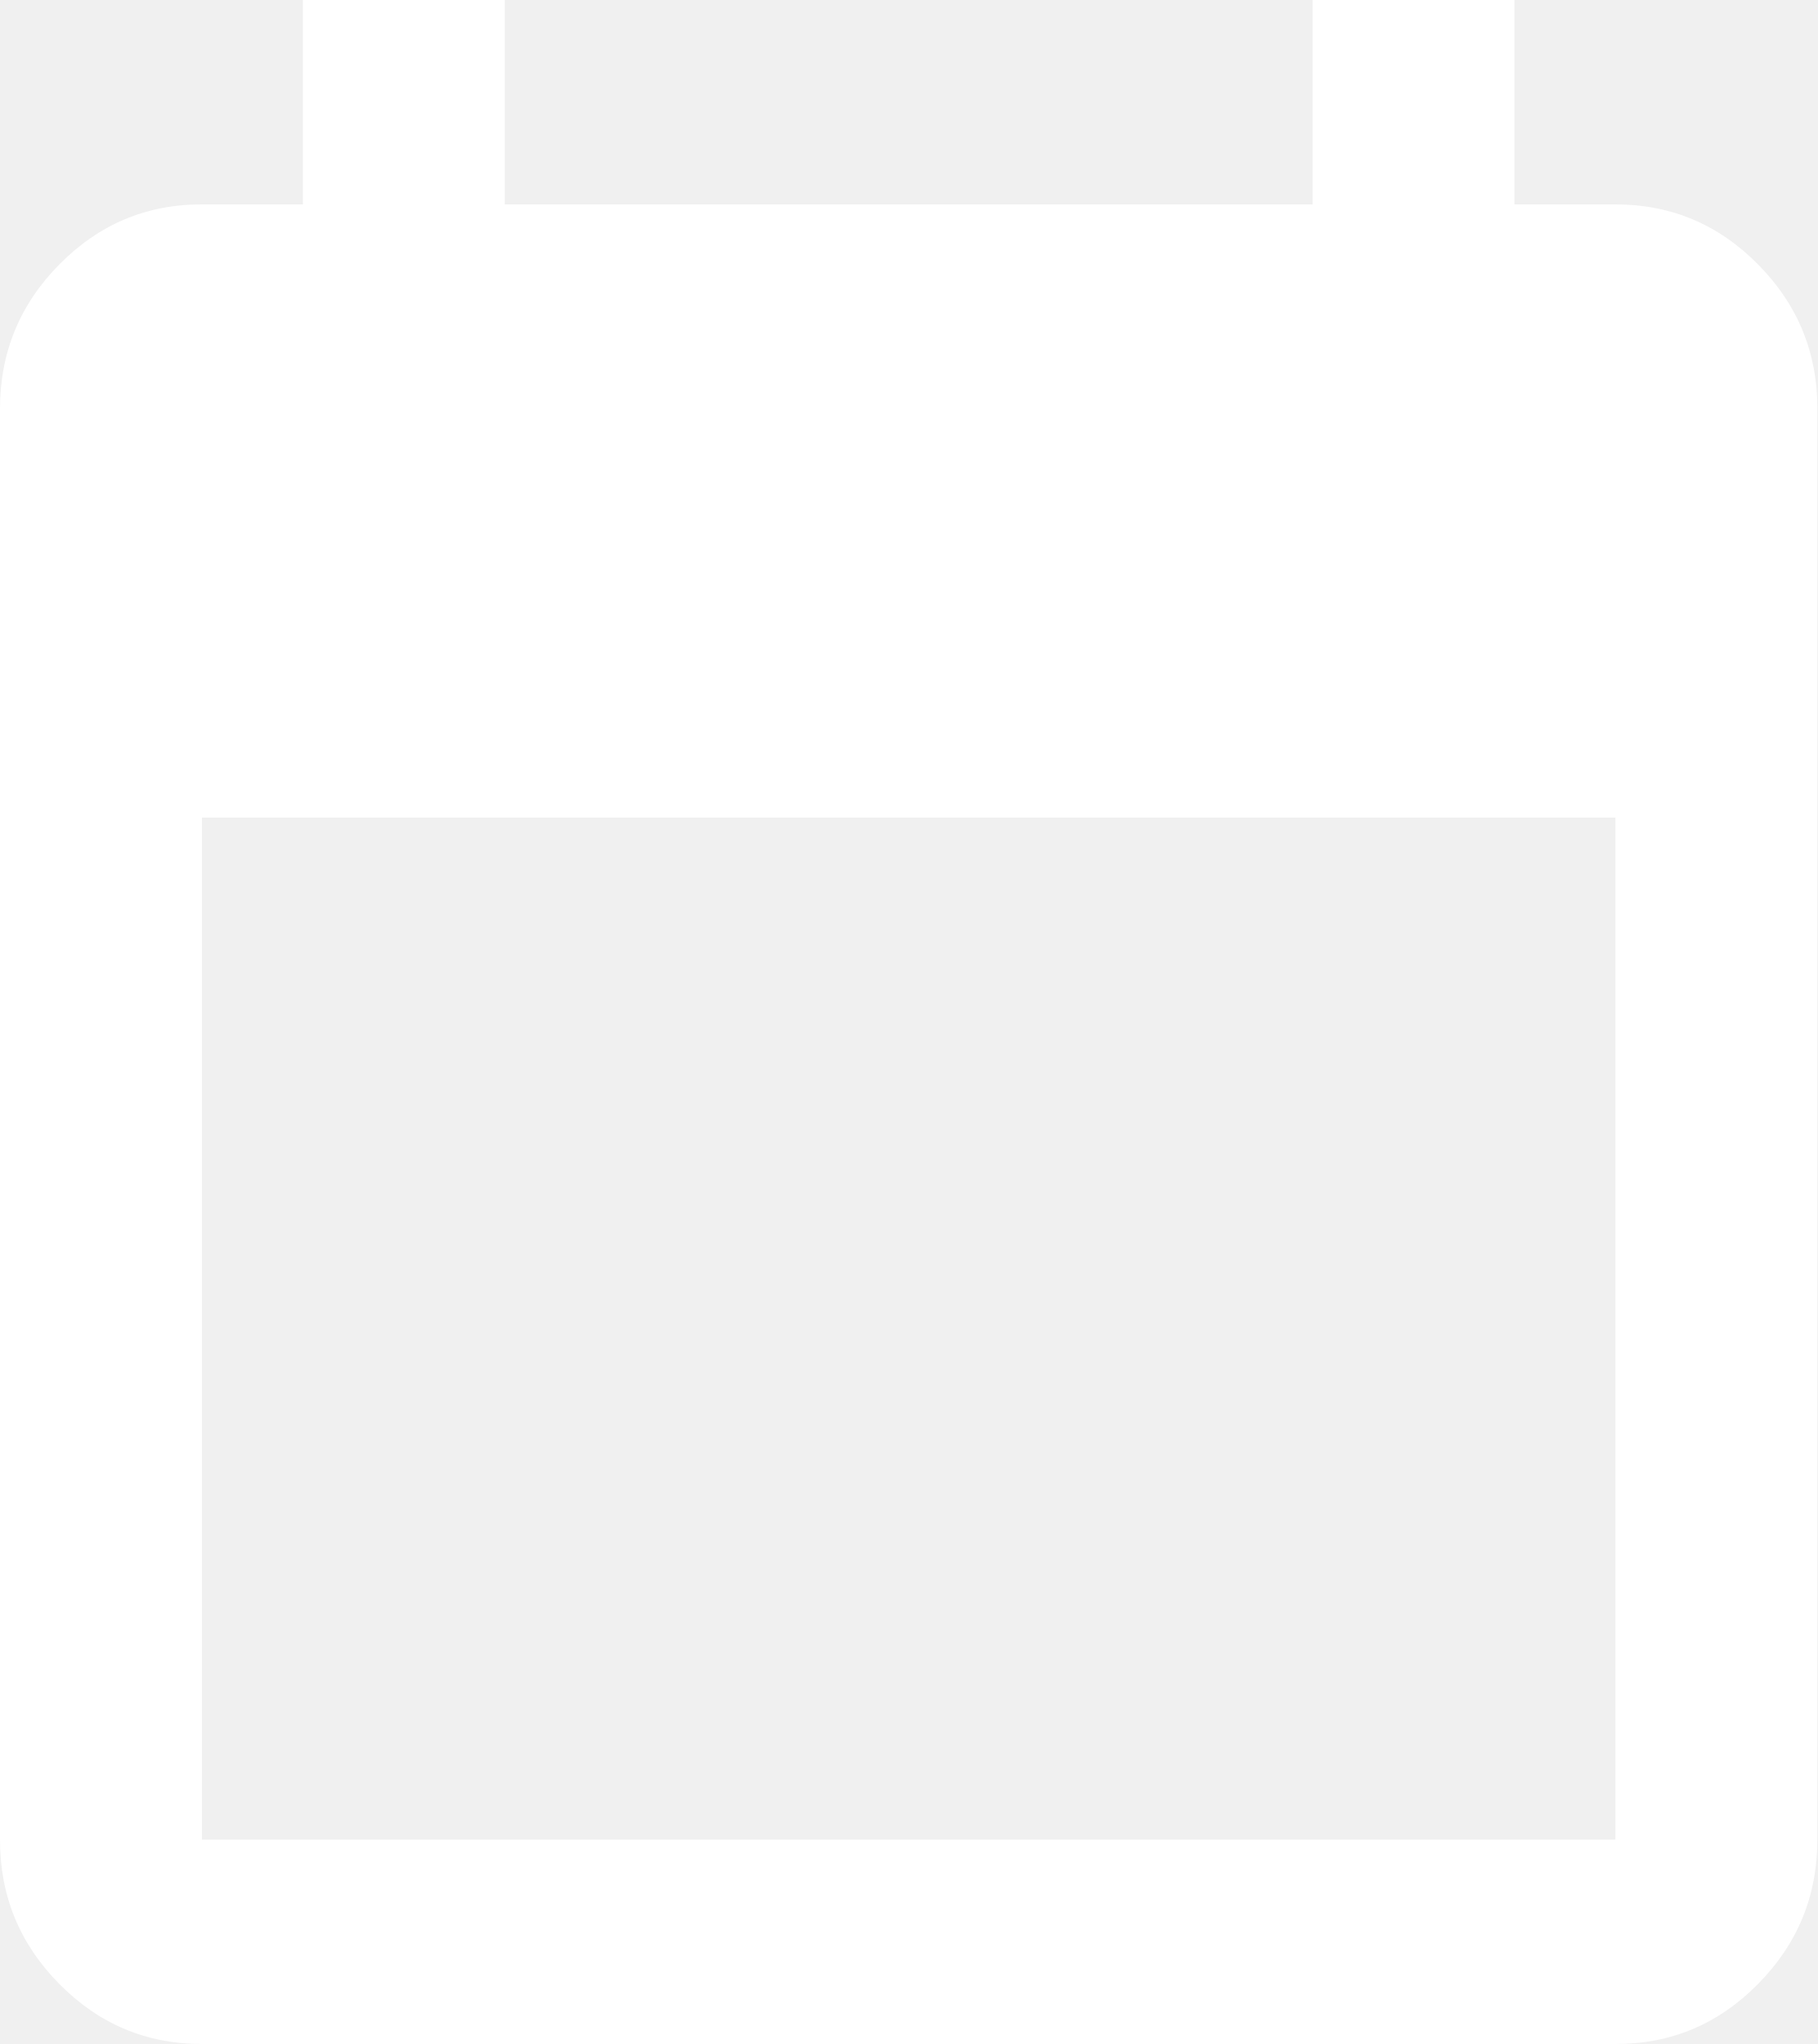
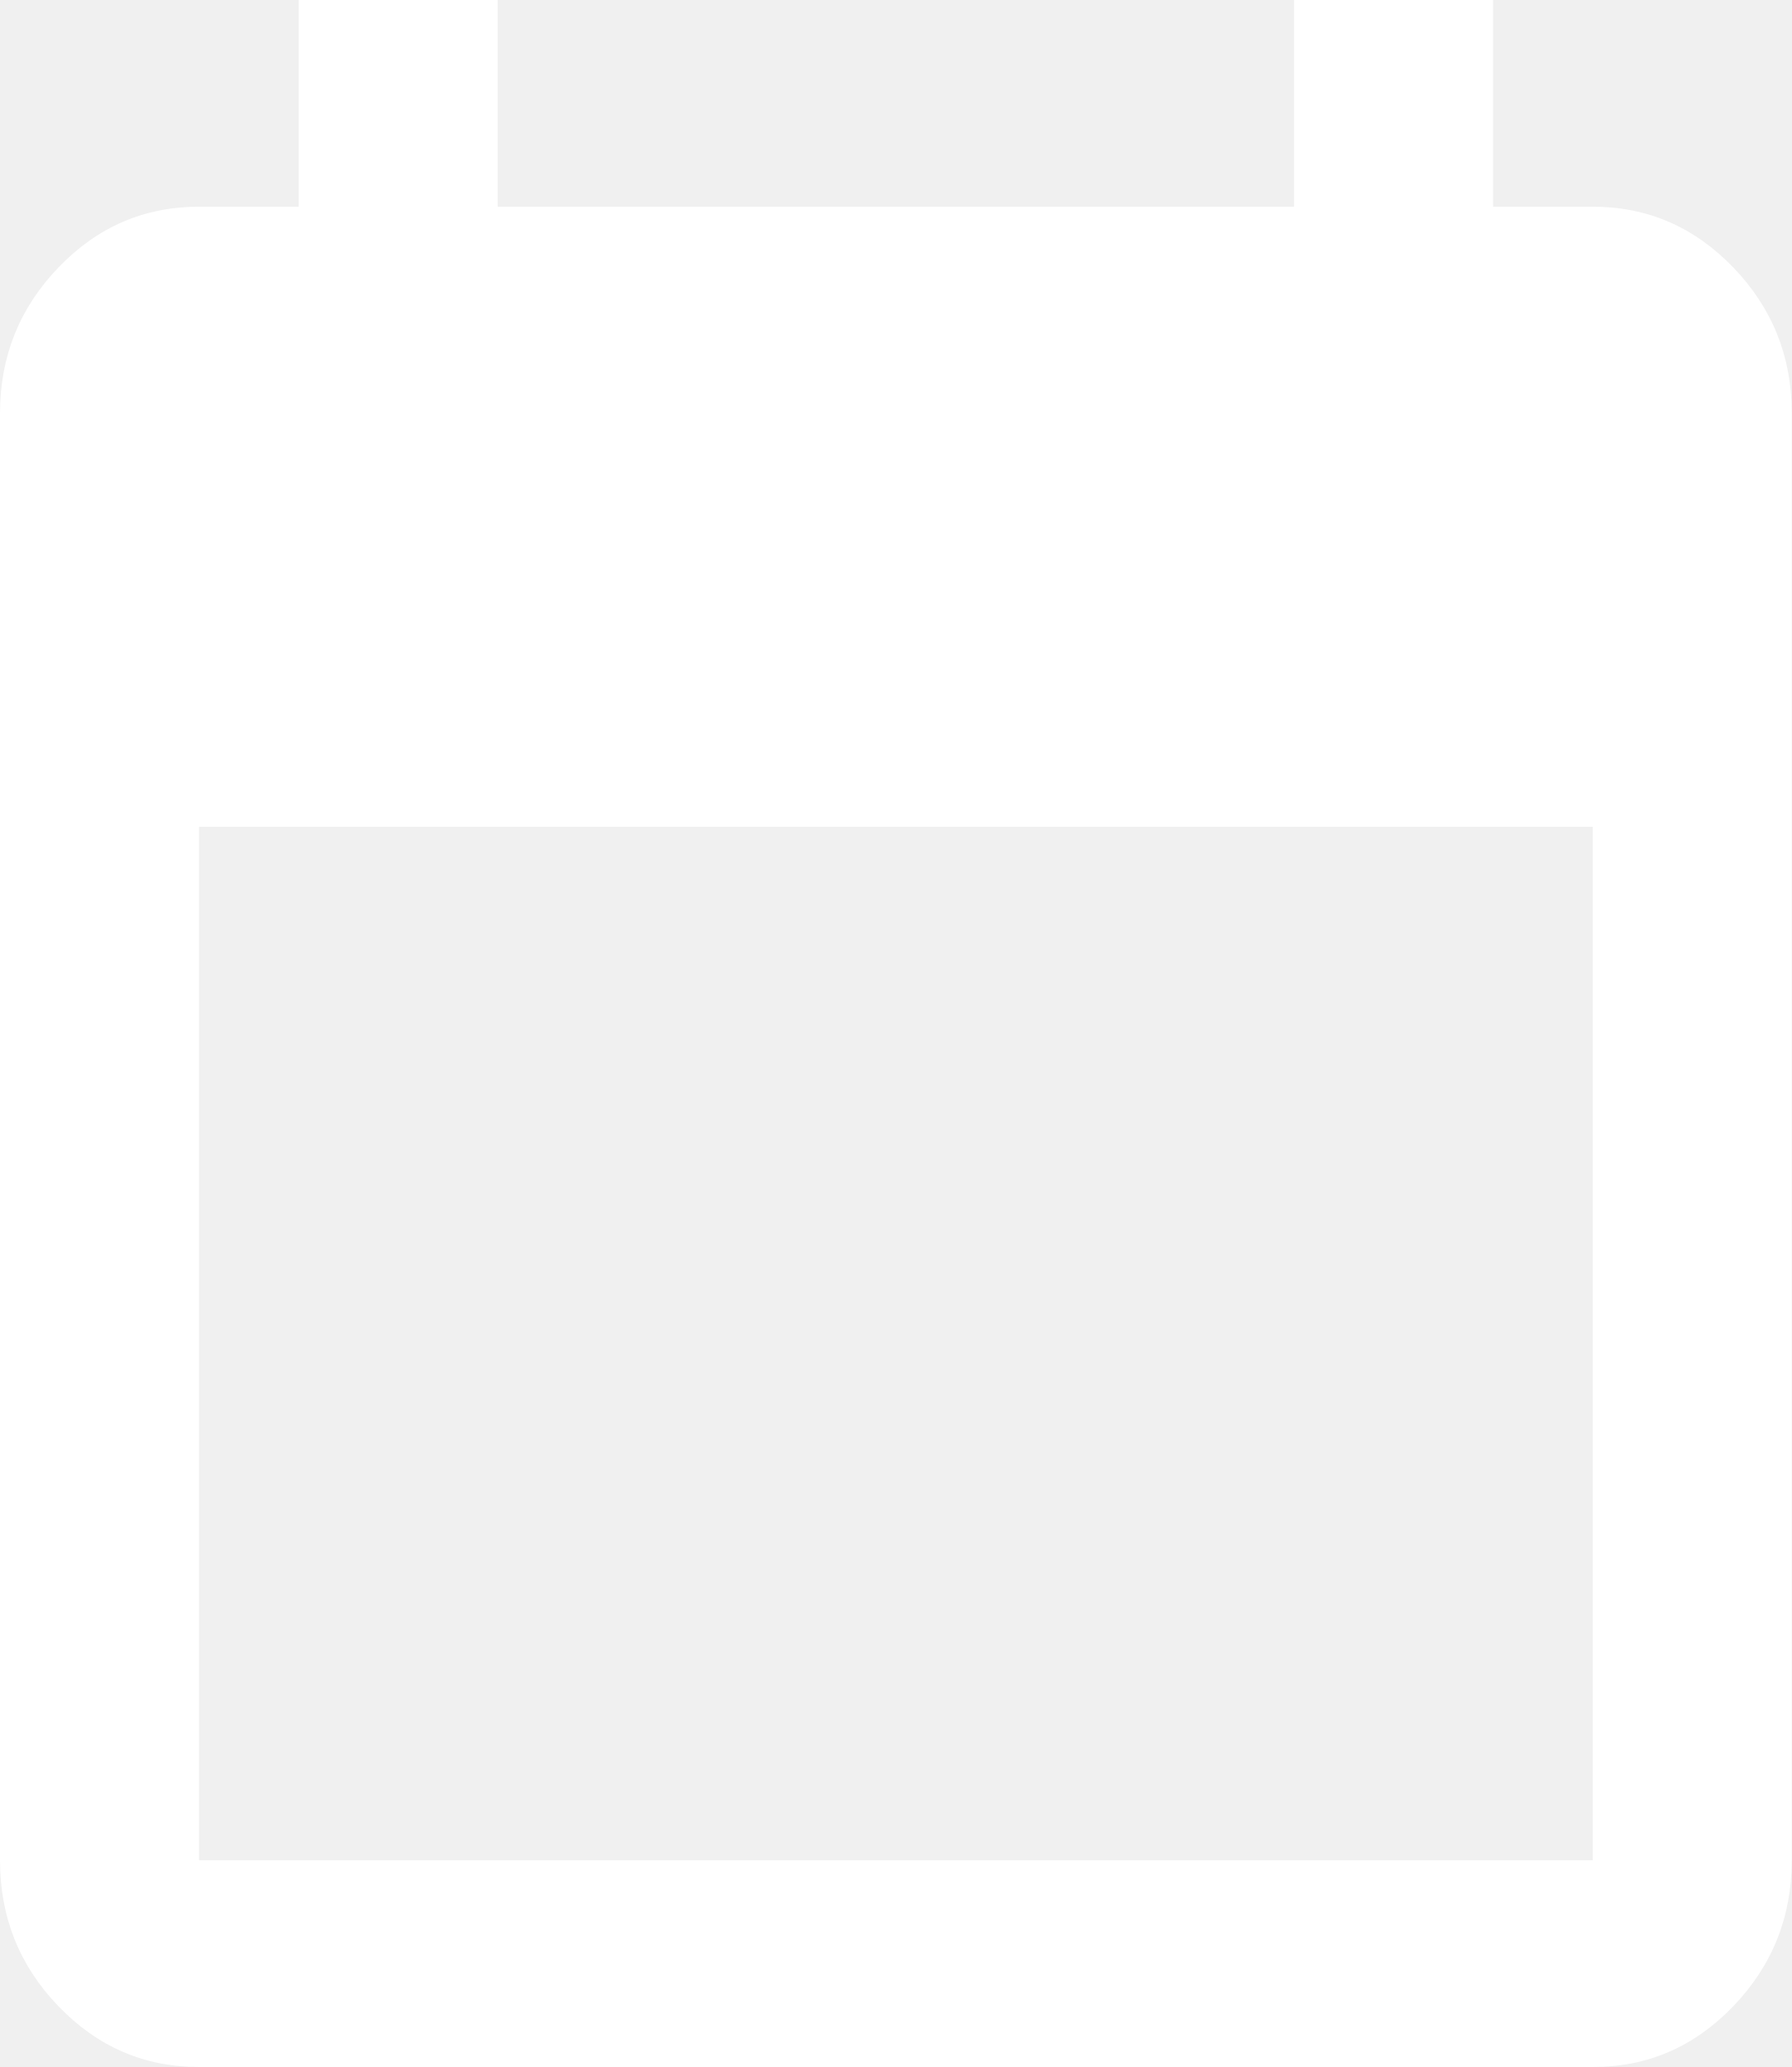
- <svg xmlns="http://www.w3.org/2000/svg" width="16" height="18" viewBox="0 0 16 18" fill="none">
-   <path d="M1.778 18C1.289 18 0.87 17.824 0.522 17.471C0.173 17.118 -0.001 16.694 1.50915e-06 16.2V3.6C1.50915e-06 3.105 0.174 2.681 0.523 2.328C0.871 1.976 1.289 1.799 1.778 1.8H2.667V0H4.444V1.8H11.556V0H13.333V1.8H14.222C14.711 1.8 15.13 1.976 15.478 2.329C15.827 2.682 16.001 3.106 16 3.6V16.2C16 16.695 15.826 17.119 15.477 17.472C15.129 17.825 14.71 18.001 14.222 18H1.778ZM1.778 16.2H14.222V7.2H1.778V16.2Z" fill="white" />
+ <svg xmlns="http://www.w3.org/2000/svg" width="13" height="15" viewBox="0 0 13 15" fill="none">
+   <path d="M1.444 15C1.047 15 0.707 14.853 0.424 14.559C0.141 14.265 -0 13.912 1.22618e-06 13.5V3C1.22618e-06 2.587 0.142 2.234 0.425 1.94C0.708 1.646 1.048 1.5 1.444 1.5H2.167V0H3.611V1.5H9.389V0H10.833V1.5H11.556C11.953 1.5 12.293 1.647 12.576 1.941C12.859 2.235 13.001 2.588 13 3V13.5C13 13.912 12.858 14.266 12.575 14.56C12.292 14.854 11.952 15.001 11.556 15H1.444ZM1.444 13.5H11.556V6H1.444V13.5Z" fill="white" />
</svg>
